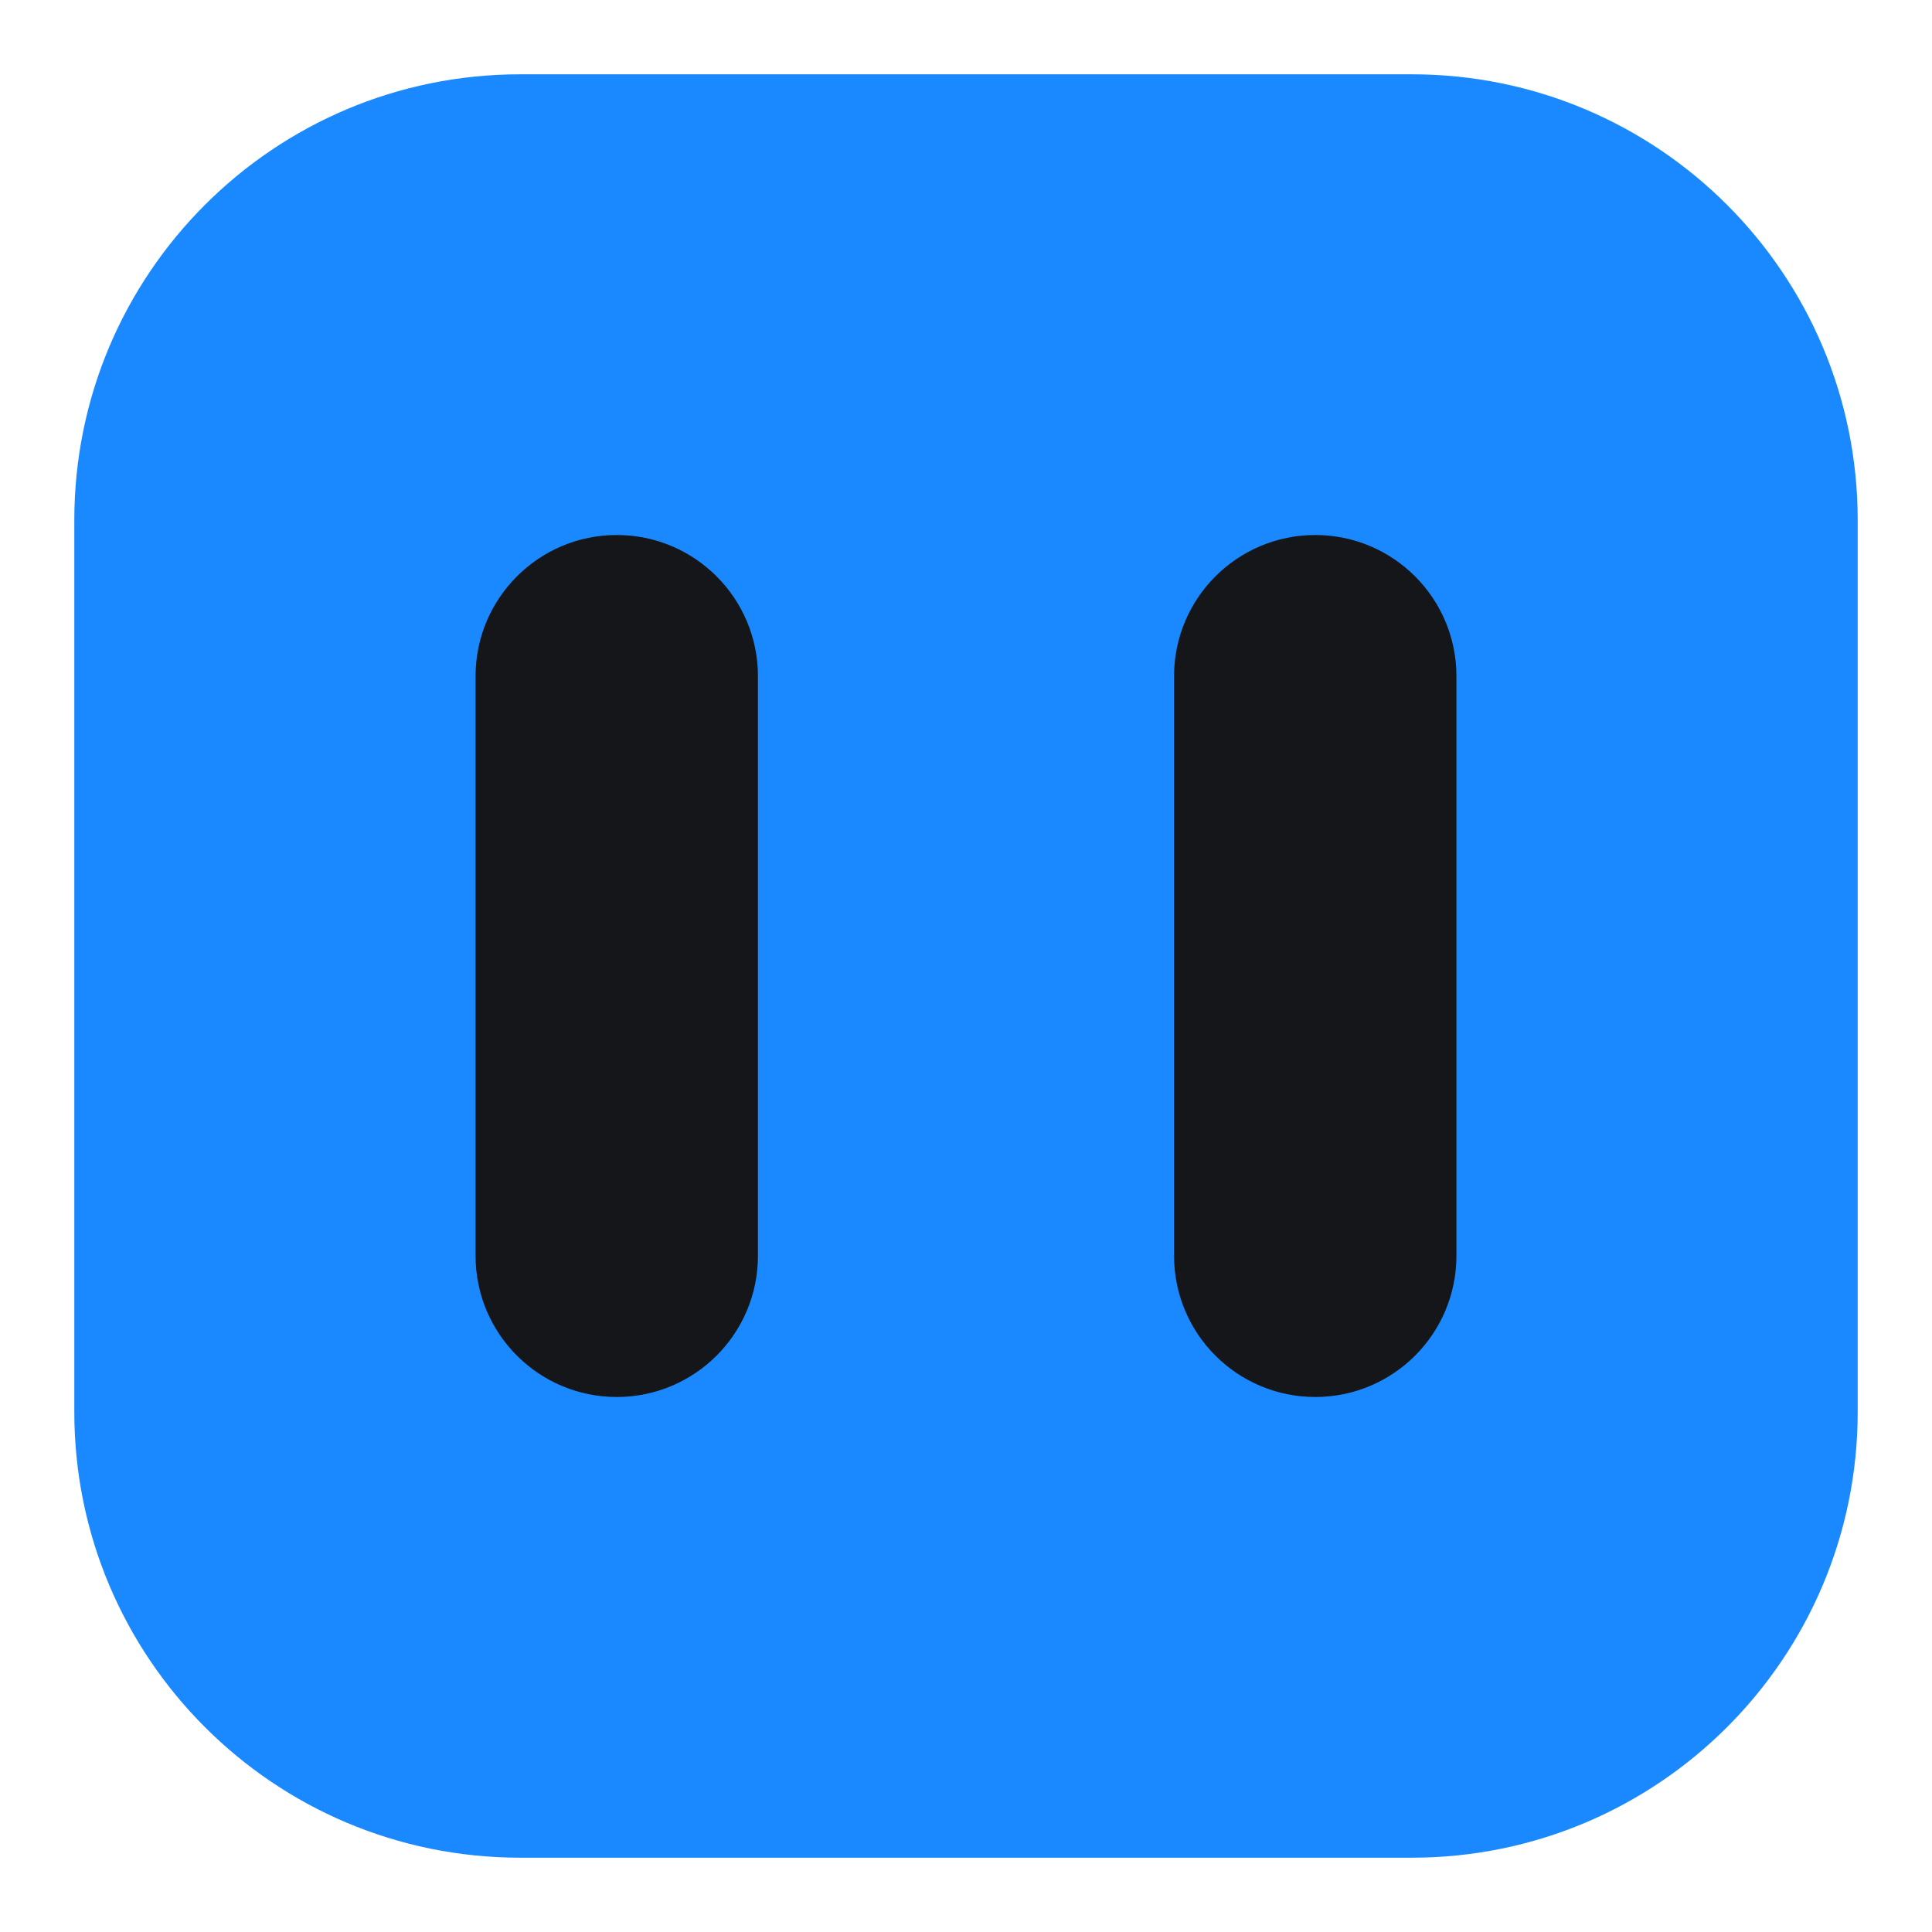
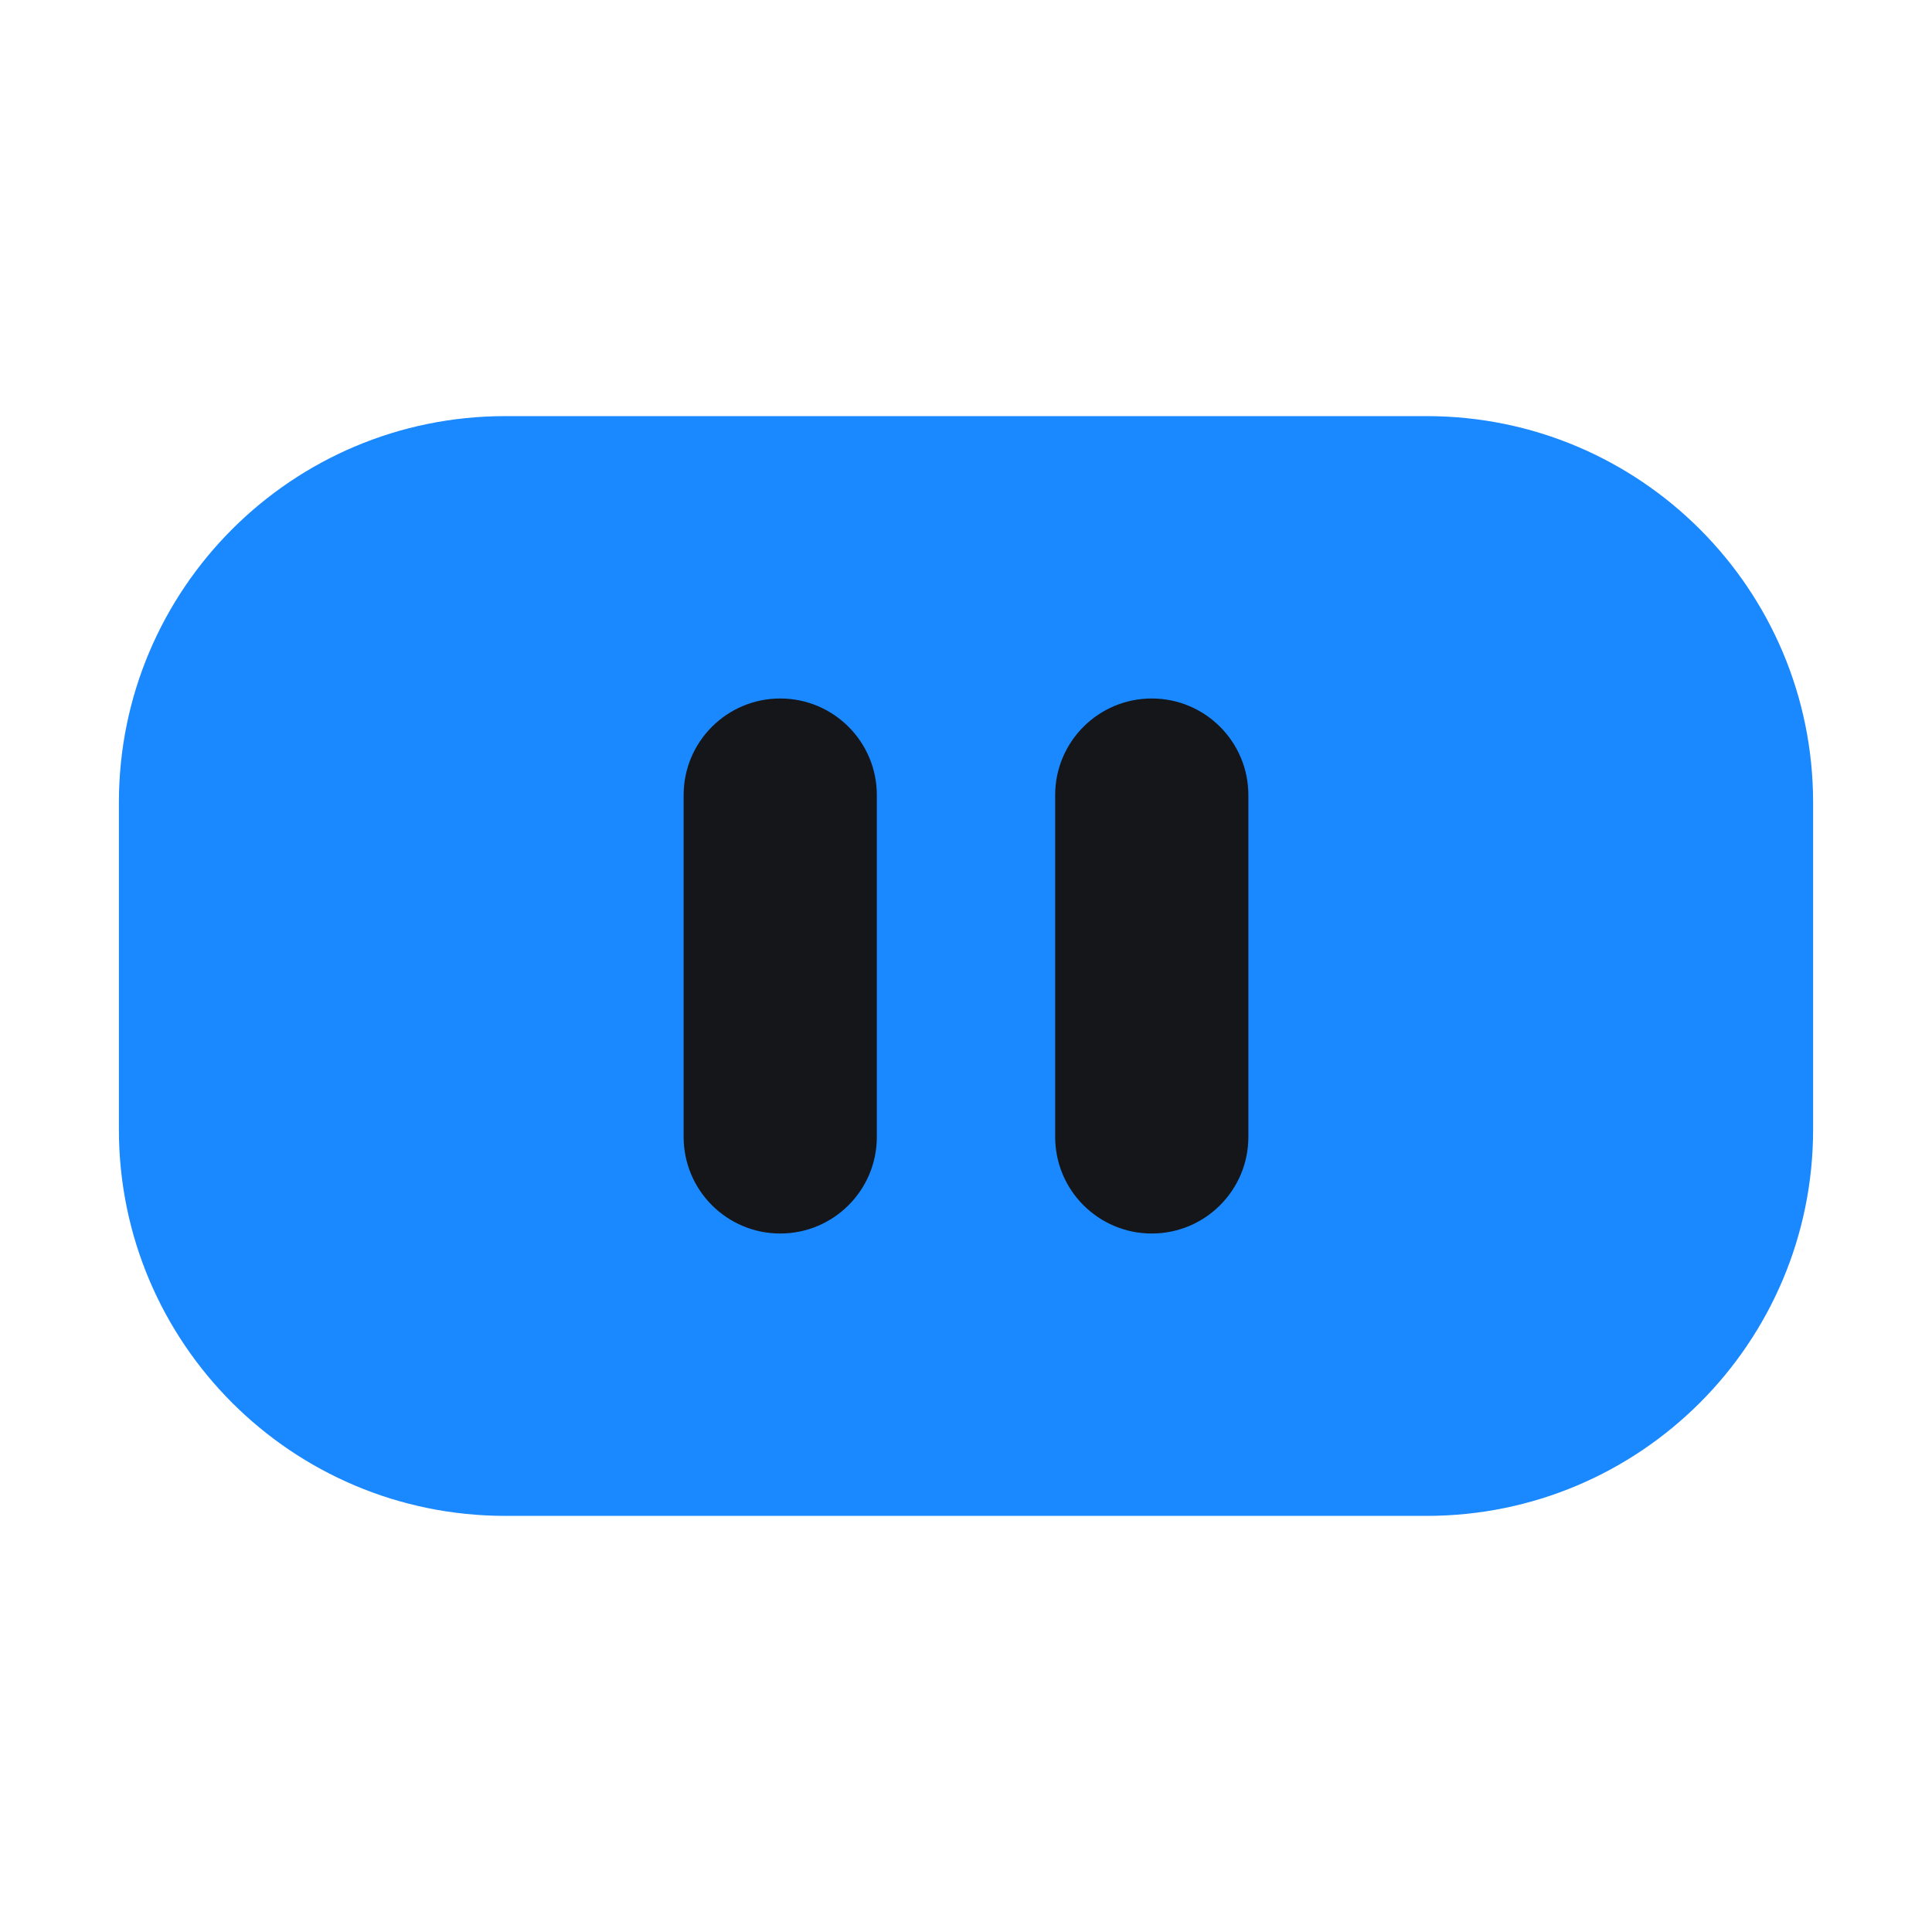
<svg xmlns="http://www.w3.org/2000/svg" width="13px" height="13px" viewBox="0 0 13 13">
-   <rect x="0.5" y="0.5" width="12" height="12" rx="3" fill="#1a88ff" />
-   <rect x="3.2" y="3.6" width="1.9" height="5.8" rx="0.95" fill="#14161a" />
-   <rect x="7.9" y="3.6" width="1.9" height="5.8" rx="0.95" fill="#14161a" />
+   <rect x="0.8" y="2.8" width="11.4" height="7.4" rx="2.6" fill="#1a88ff" />
+   <rect x="4.6" y="4.7" width="1.3" height="3.6" rx="0.65" fill="#14161a" />
+   <rect x="7.1" y="4.7" width="1.3" height="3.6" rx="0.65" fill="#14161a" />
</svg>
